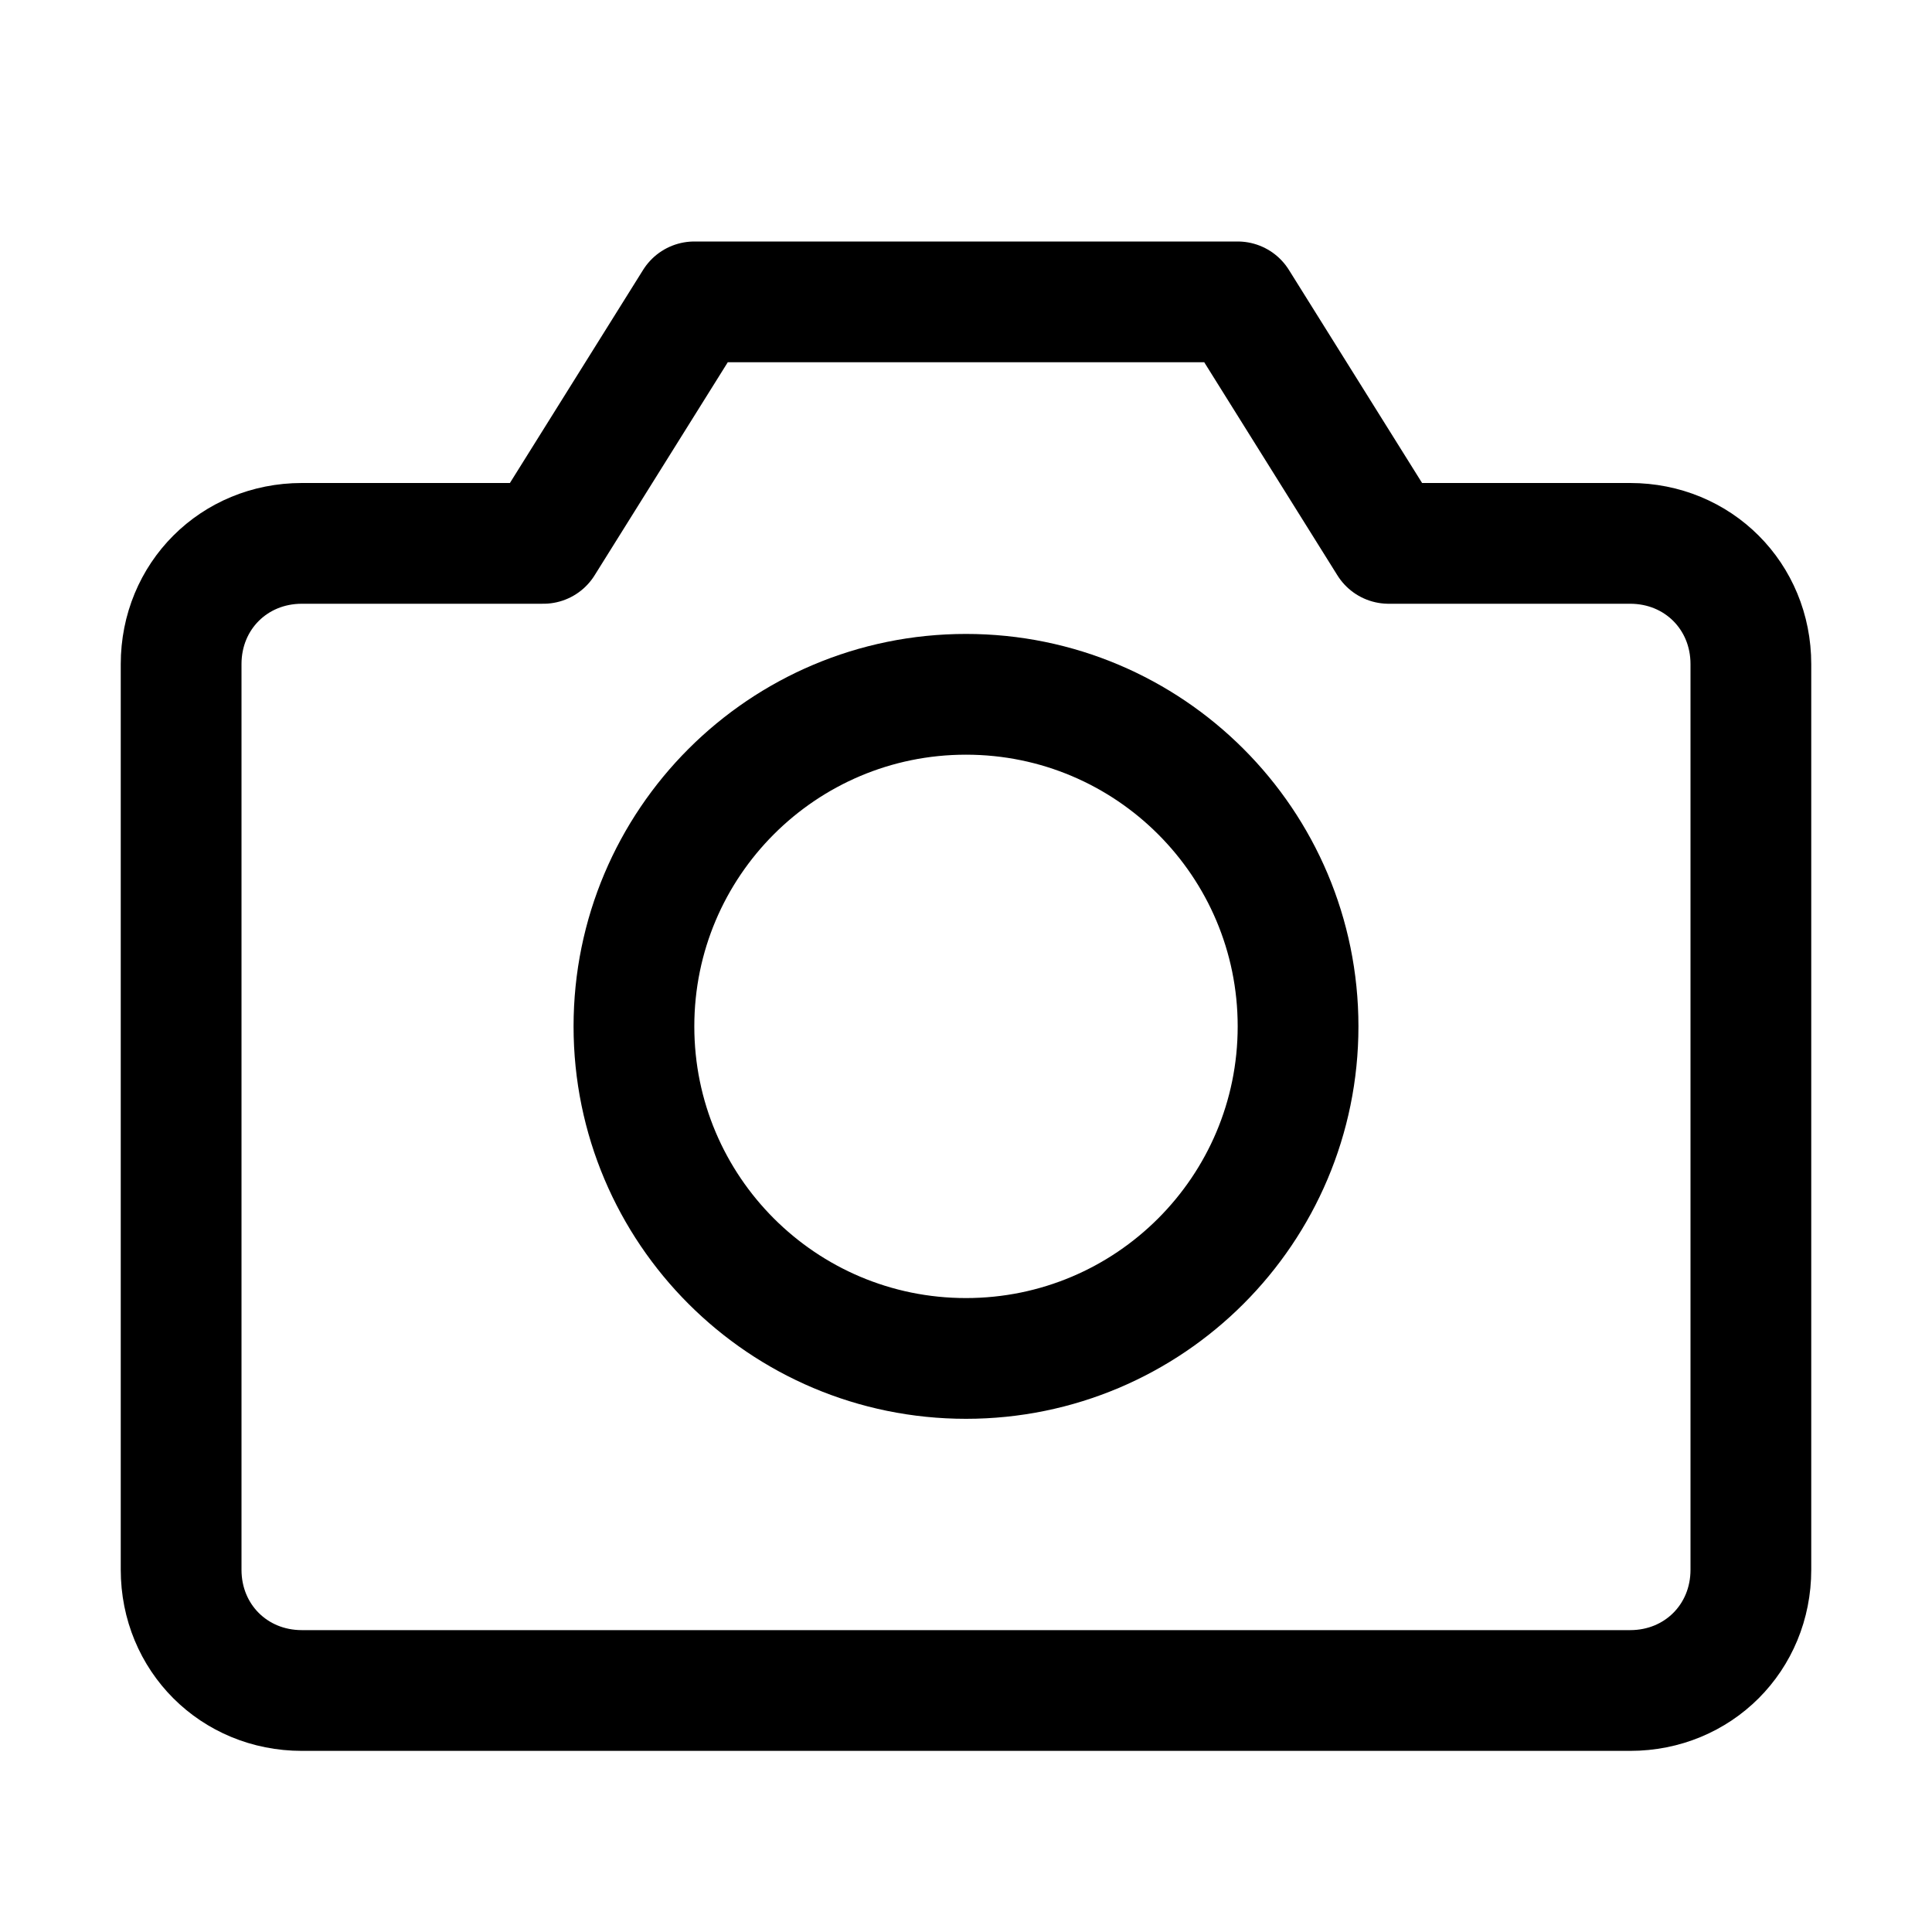
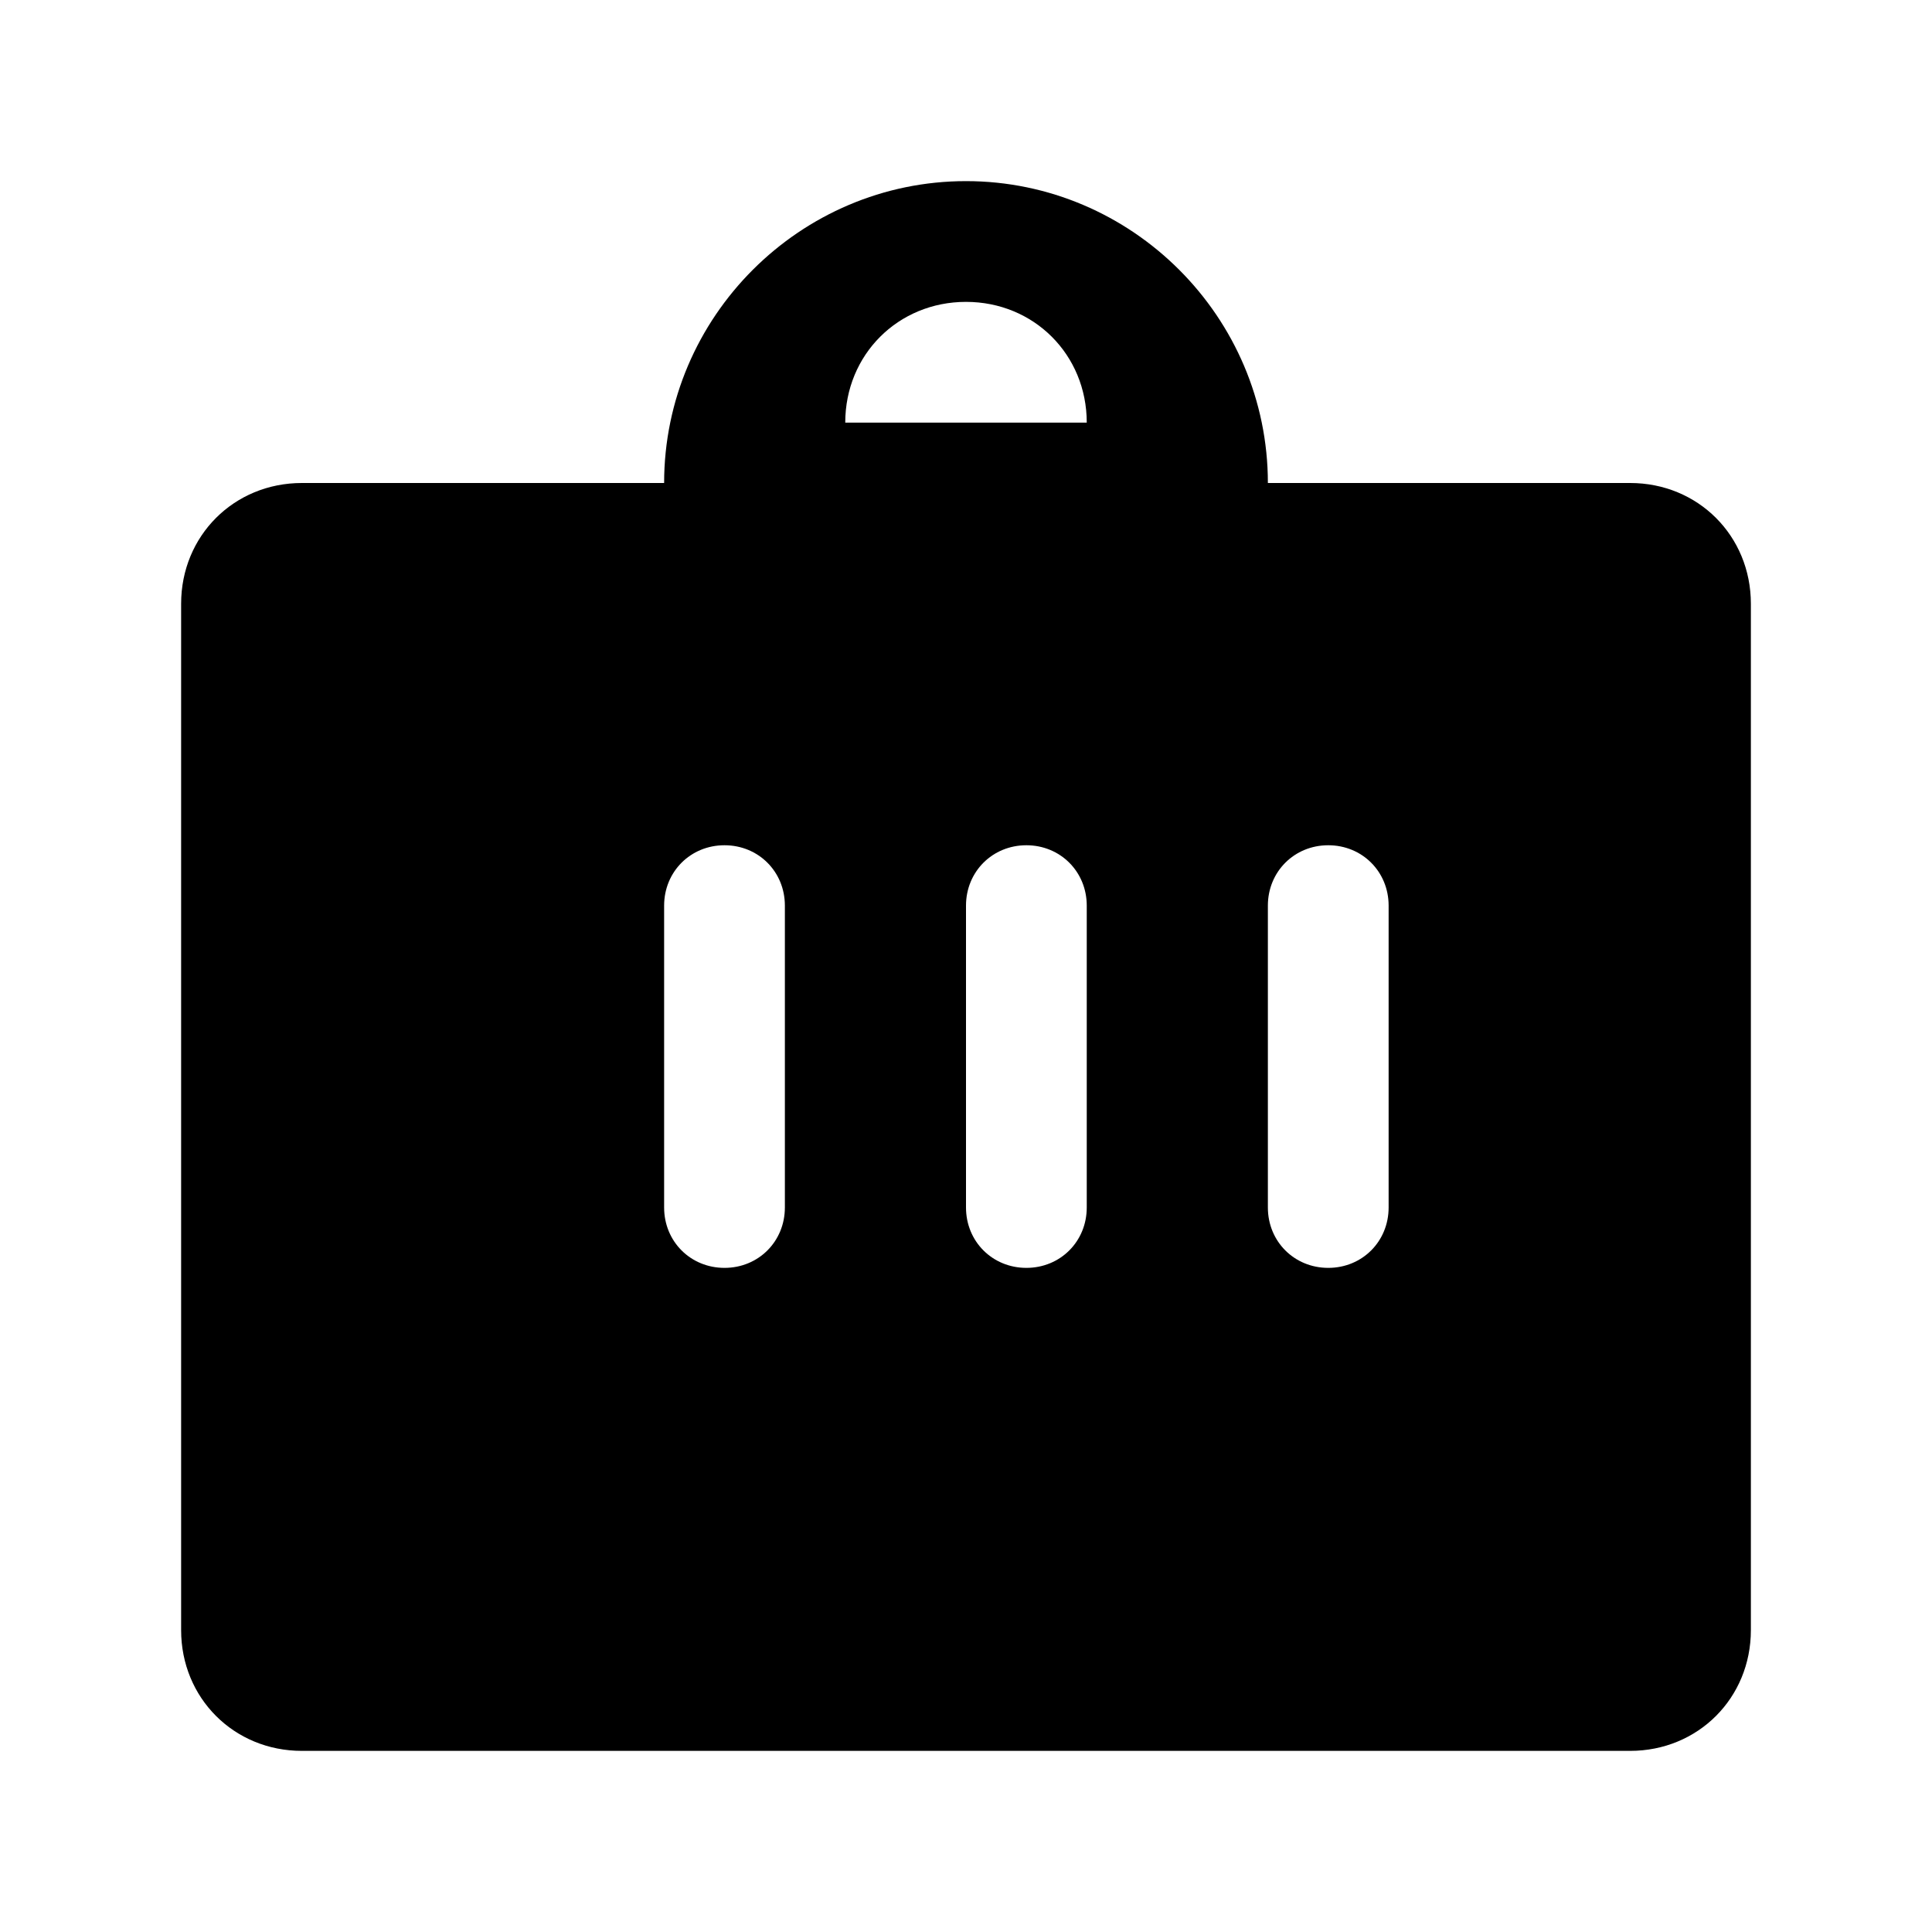
- <svg xmlns="http://www.w3.org/2000/svg" viewBox="0 0 1024 1024" fill="none" stroke="black" stroke-width="64" stroke-linecap="round" stroke-linejoin="round">
-   <path d="M160 288h128l80-128h288l80 128h128c36 0 64 28 64 64v480c0 36-28 64-64 64H160c-36 0-64-28-64-64V352c0-36 28-64 64-64z" />
-   <circle cx="512" cy="544" r="176" />
+ <svg xmlns="http://www.w3.org/2000/svg" viewBox="0 0 1024 1024">
+   <path fill="black" d="M864 256H672c0-88-72-160-160-160s-160 72-160 160H160c-36 0-64 28-64 64v544c0 36 28 64 64 64h704c36 0 64-28 64-64V320c0-36-28-64-64-64zM512 160c36 0 64 28 64 64H448c0-36 28-64 64-64zm-96 480c0 18-14 32-32 32s-32-14-32-32V480c0-18 14-32 32-32s32 14 32 32v160zm160 0c0 18-14 32-32 32s-32-14-32-32V480c0-18 14-32 32-32s32 14 32 32v160zm160 0c0 18-14 32-32 32s-32-14-32-32V480c0-18 14-32 32-32s32 14 32 32v160z" />
</svg>
